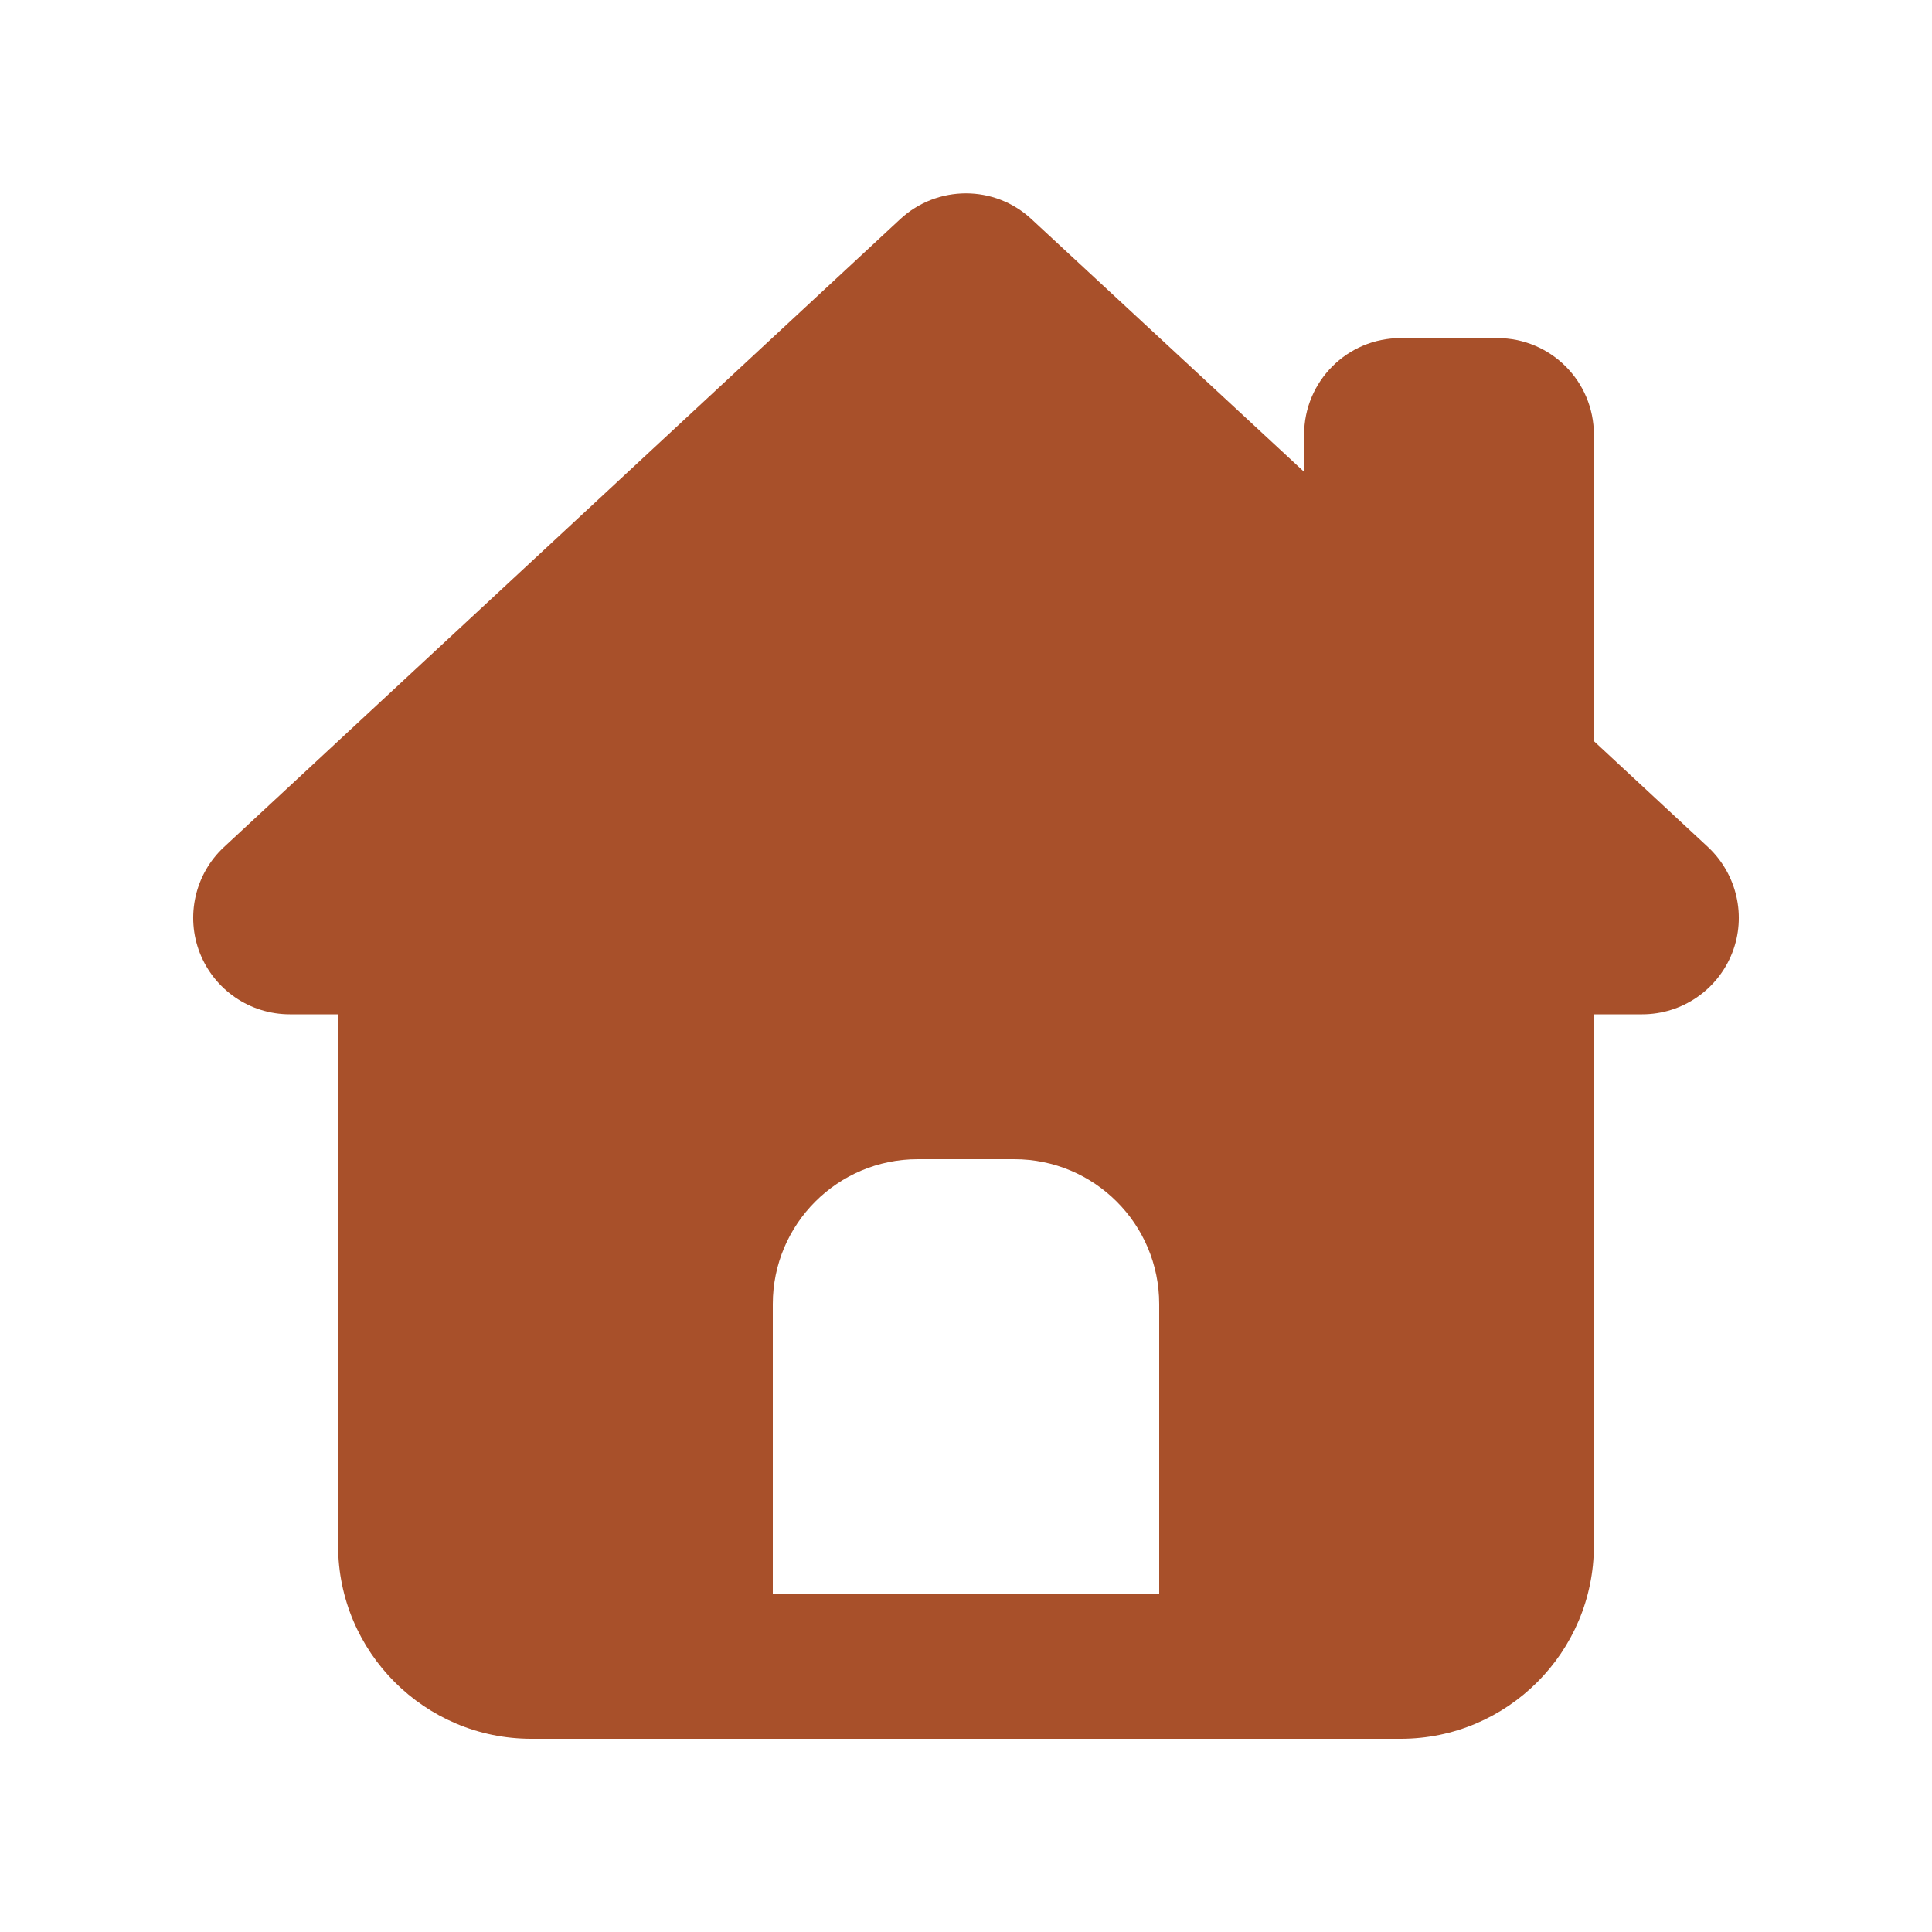
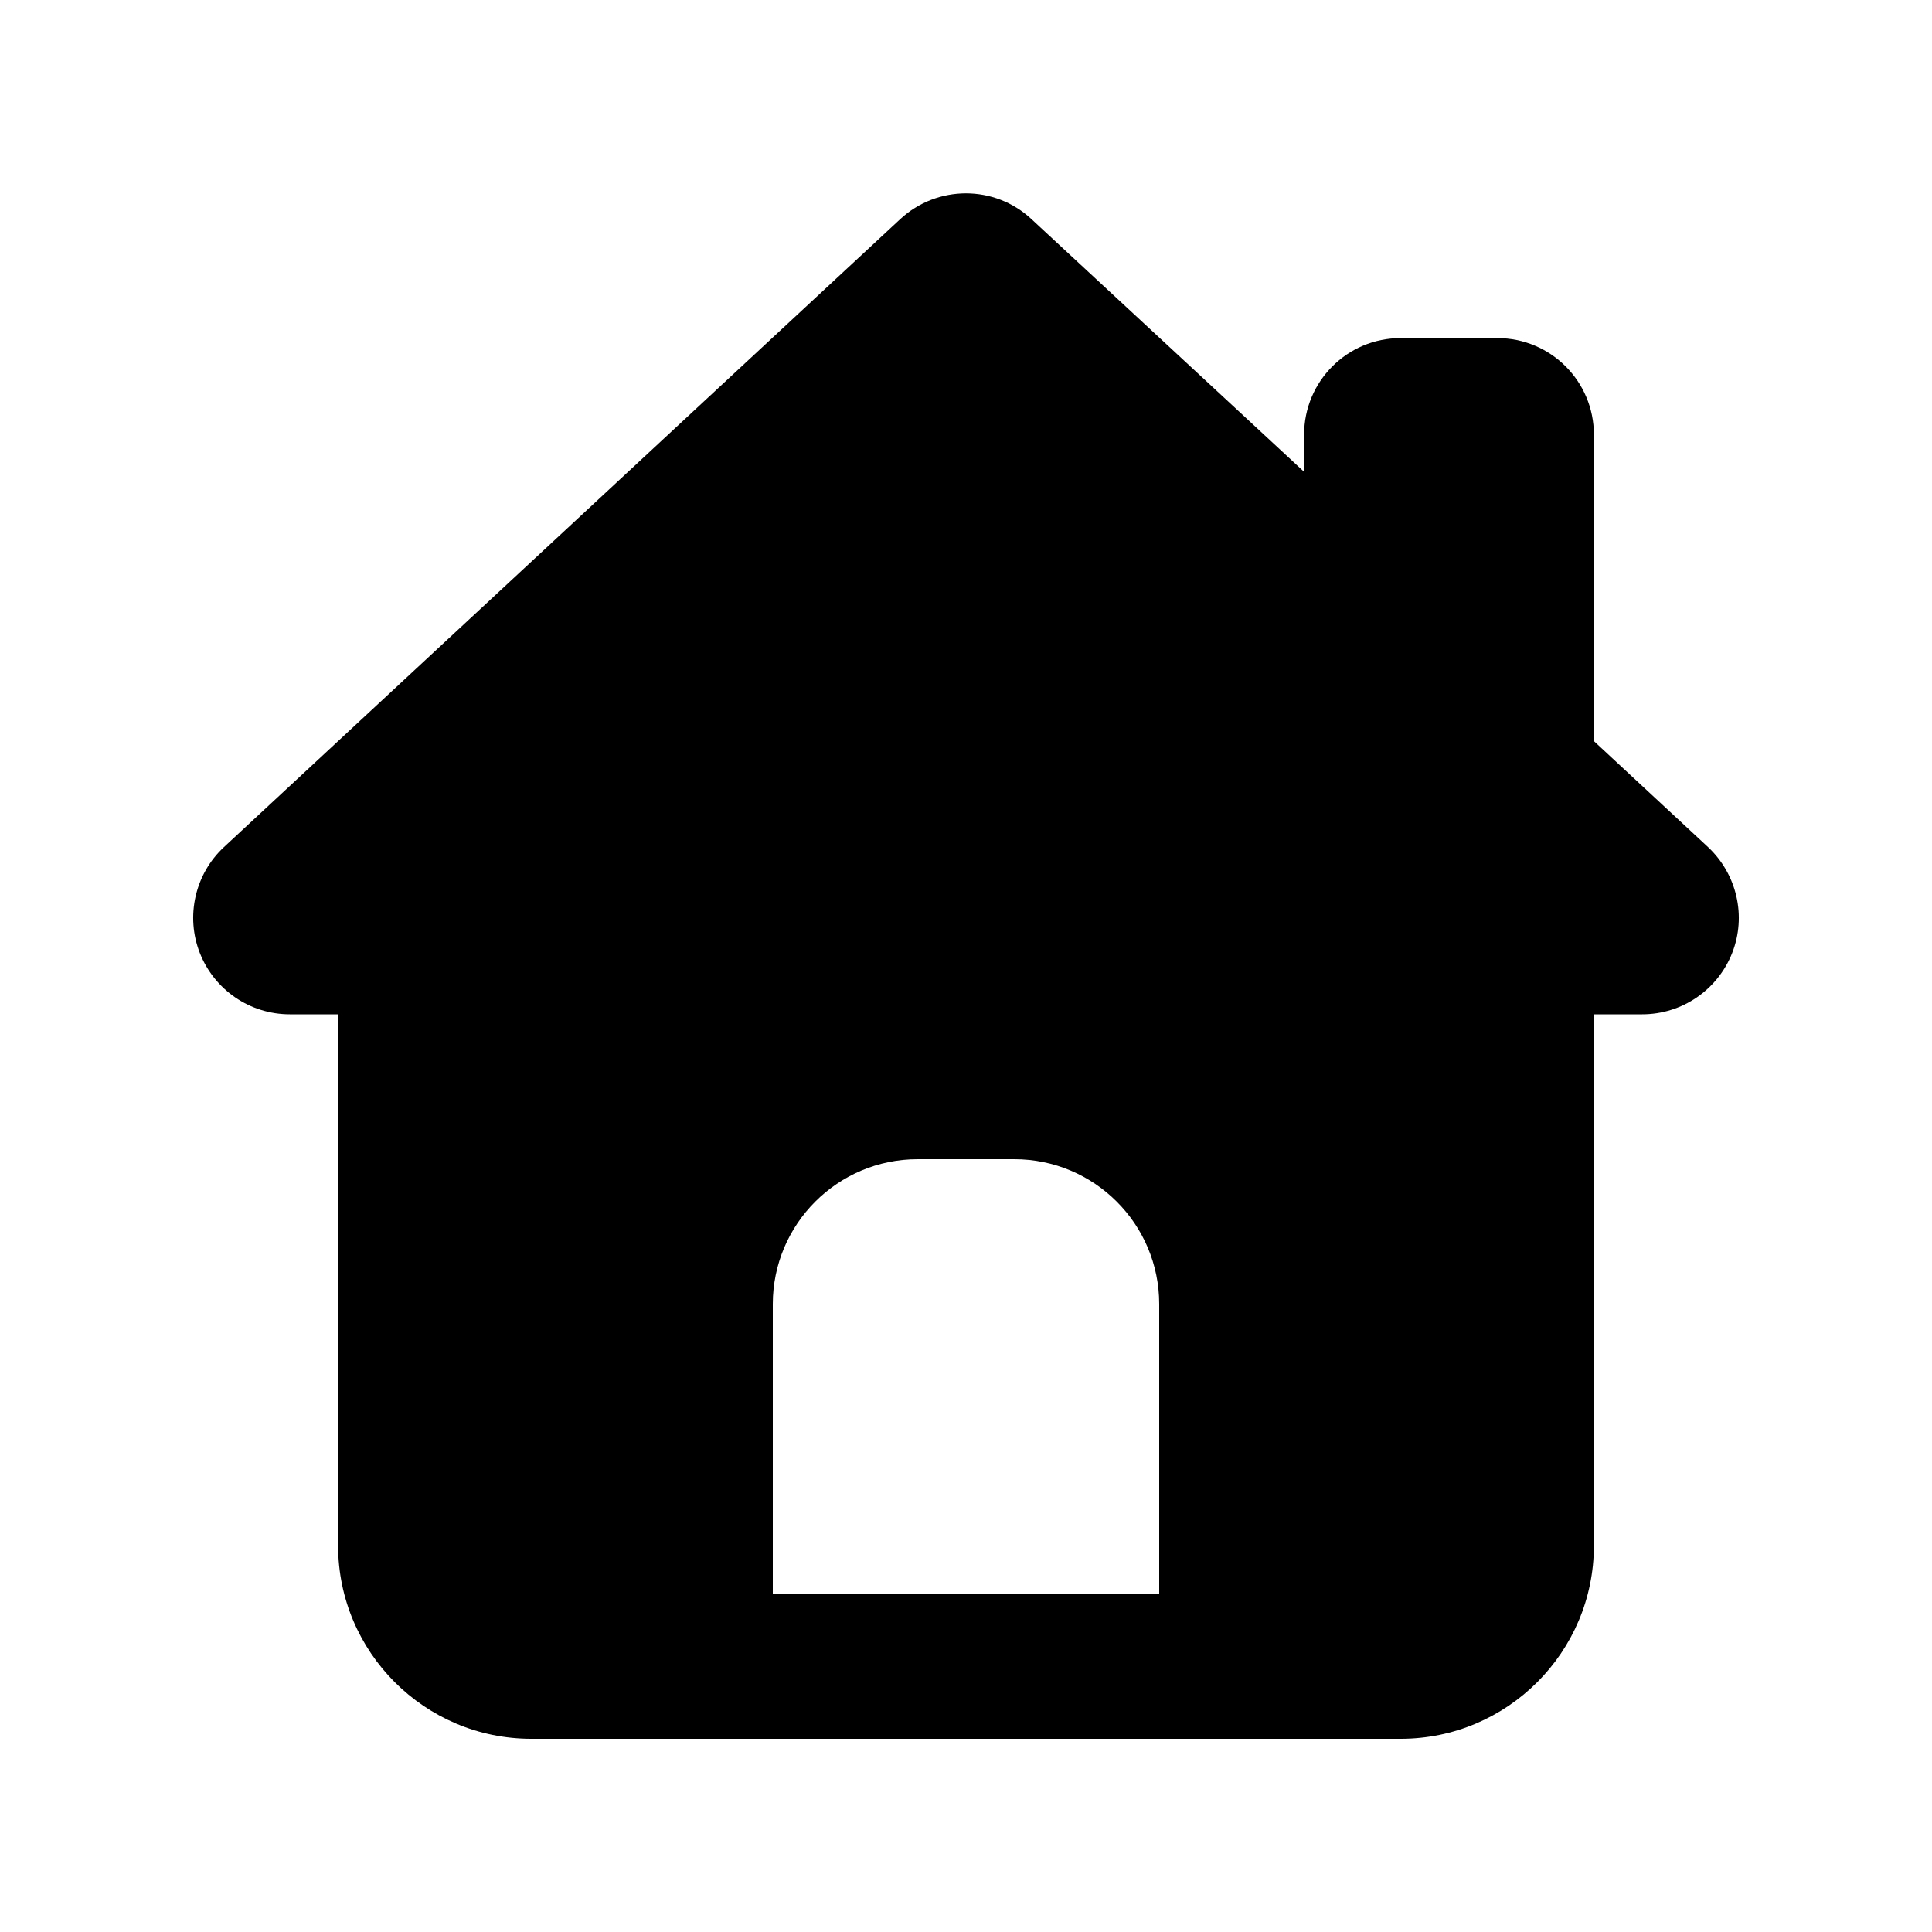
<svg xmlns="http://www.w3.org/2000/svg" viewBox="0 0 640 640">
-   <path fill="rgb(168,80,42)" d="M298.2 72.6C310.5 61.2 329.5 61.2 341.7 72.6L432 156.3L432 144C432 126.3 446.3 112 464 112L496 112C513.7 112 528 126.3 528 144L528 245.5L565.8 280.6C575.4 289.6 578.6 303.5 573.8 315.7C569 327.9 557.2 336 544 336L528 336L528 512C528 547.3 499.3 576 464 576L176 576C140.7 576 112 547.3 112 512L112 336L96 336C82.8 336 71 327.9 66.2 315.7C61.4 303.5 64.6 289.5 74.2 280.6L298.2 72.6zM304 384C277.5 384 256 405.5 256 432L256 528L384 528L384 432C384 405.5 362.5 384 336 384L304 384z" />
+   <path d="M298.2 72.6C310.5 61.2 329.5 61.2 341.7 72.6L432 156.3L432 144C432 126.3 446.3 112 464 112L496 112C513.7 112 528 126.3 528 144L528 245.5L565.8 280.6C575.4 289.6 578.6 303.5 573.8 315.7C569 327.9 557.2 336 544 336L528 336L528 512C528 547.3 499.3 576 464 576L176 576C140.7 576 112 547.3 112 512L112 336L96 336C82.8 336 71 327.9 66.2 315.7C61.4 303.5 64.6 289.5 74.2 280.6L298.2 72.6zM304 384C277.5 384 256 405.5 256 432L256 528L384 528L384 432C384 405.5 362.5 384 336 384L304 384z" />
</svg>
